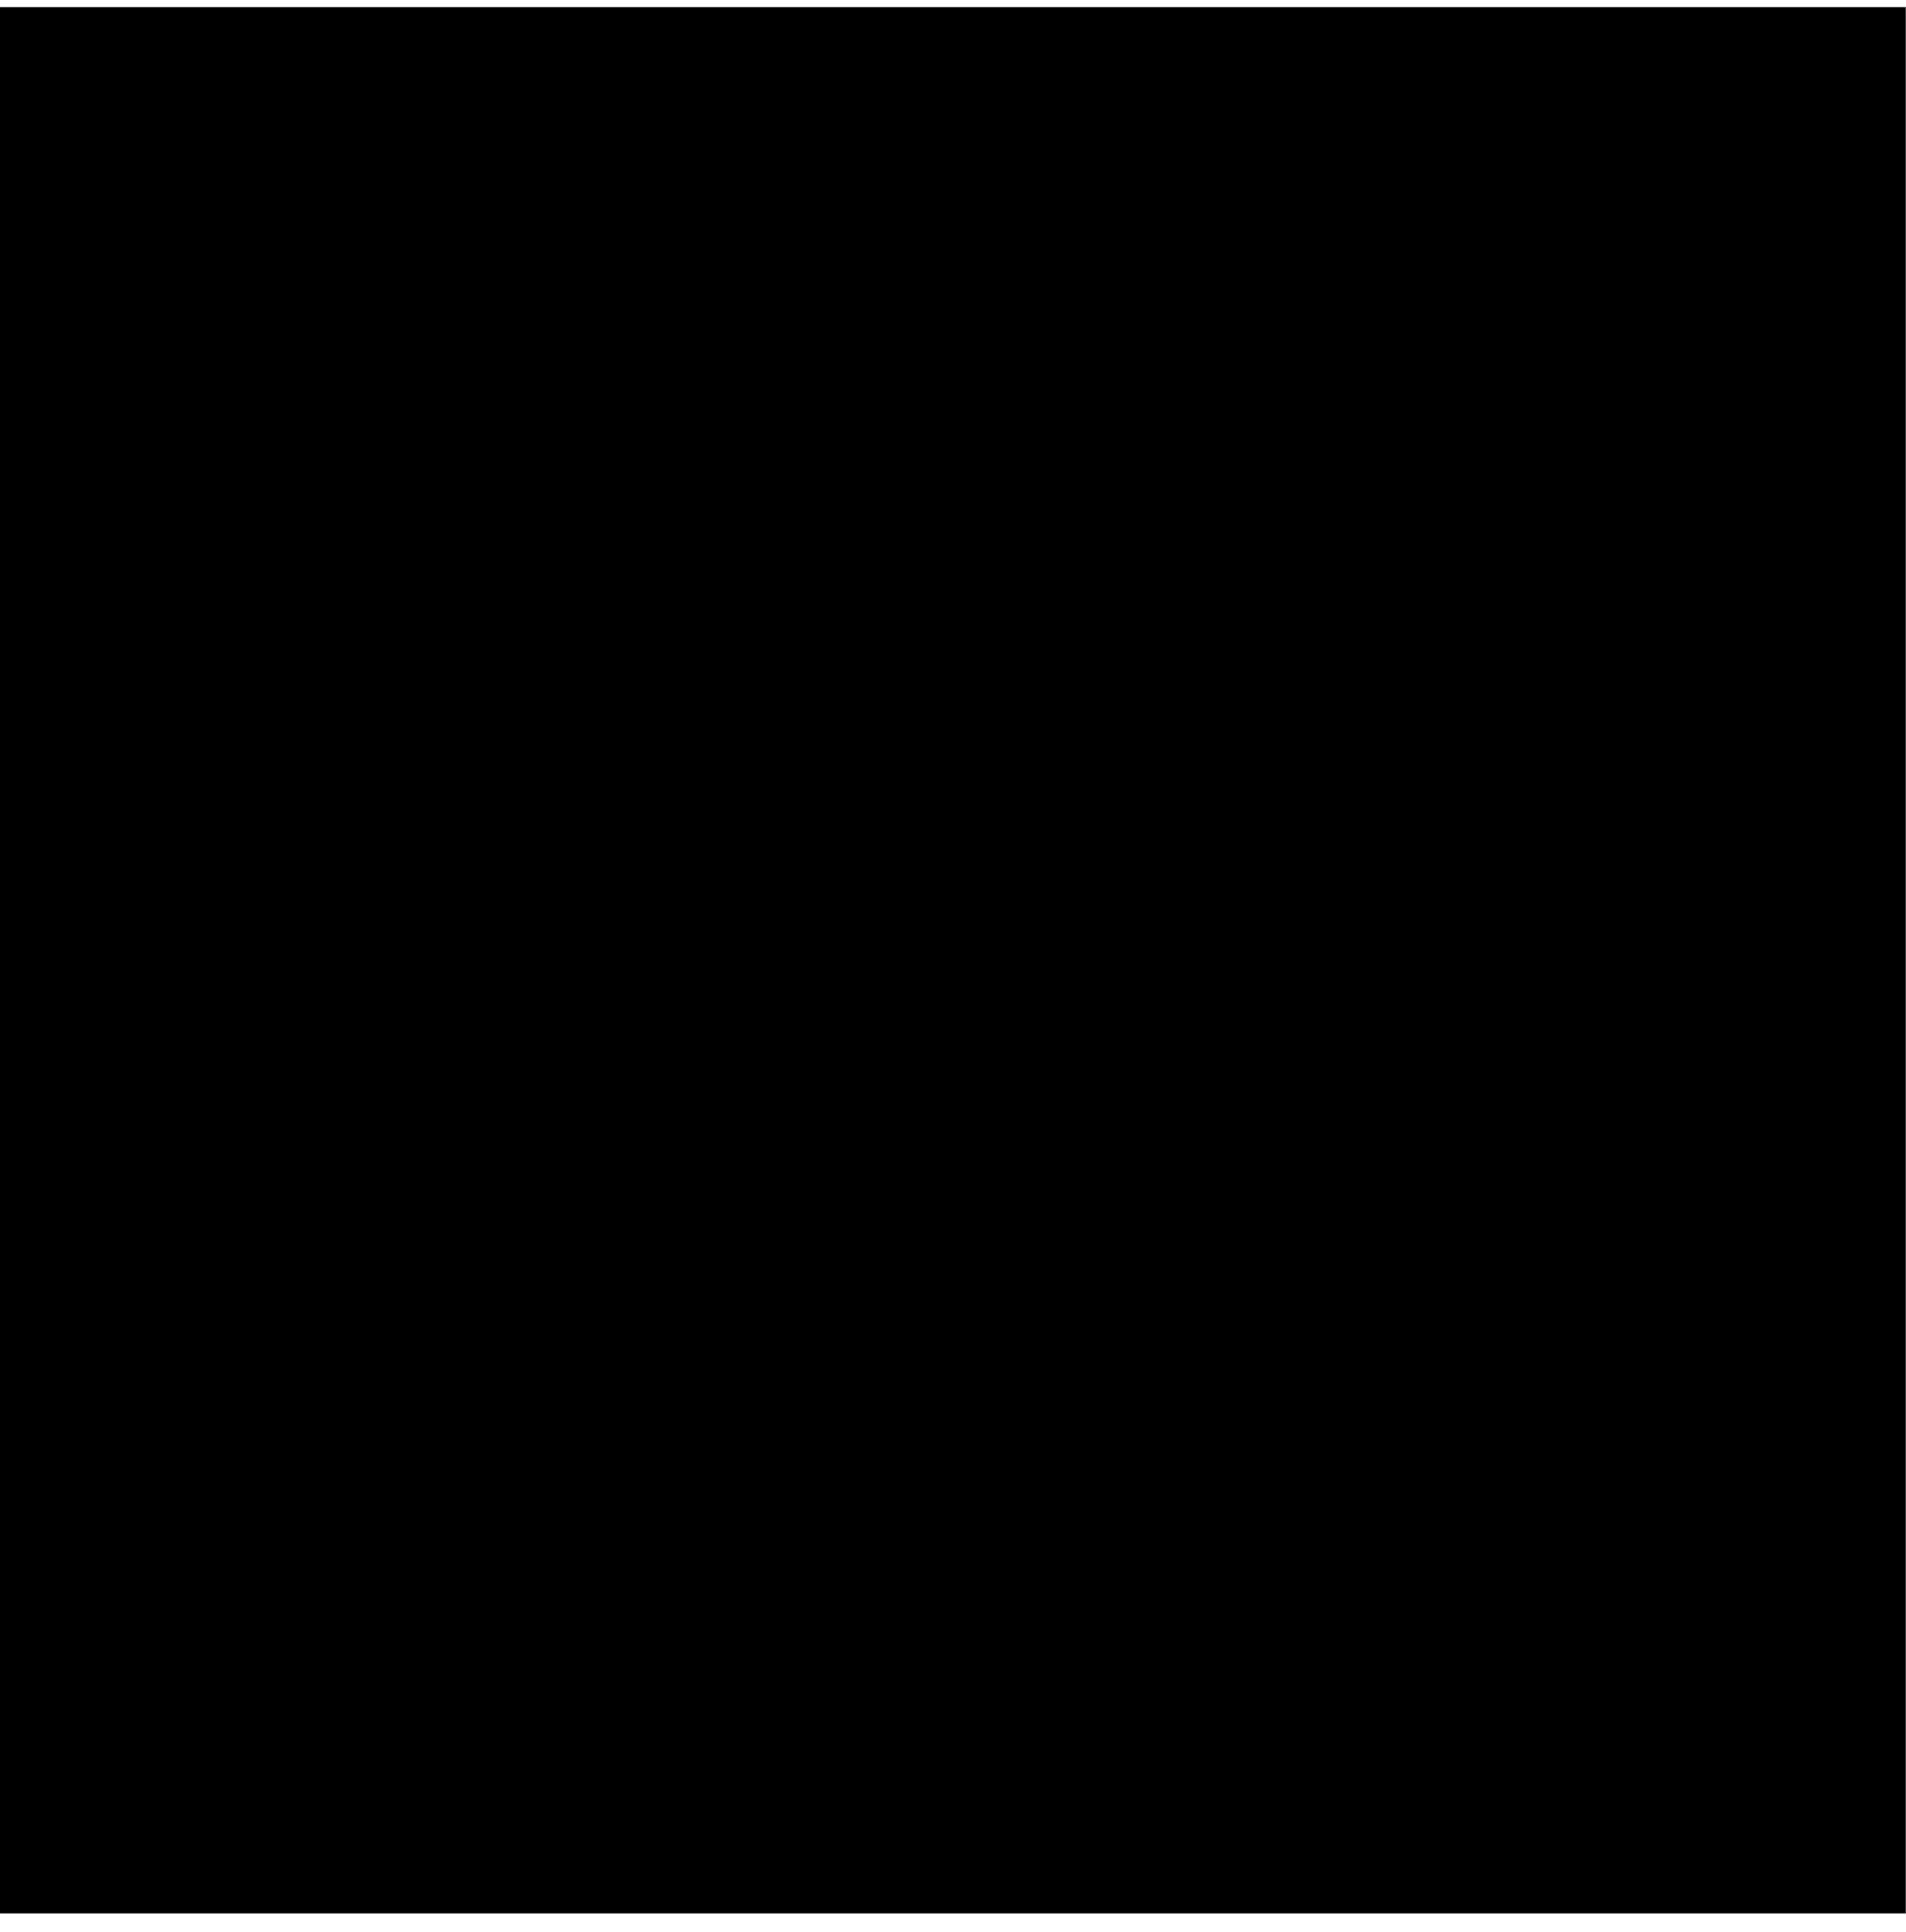
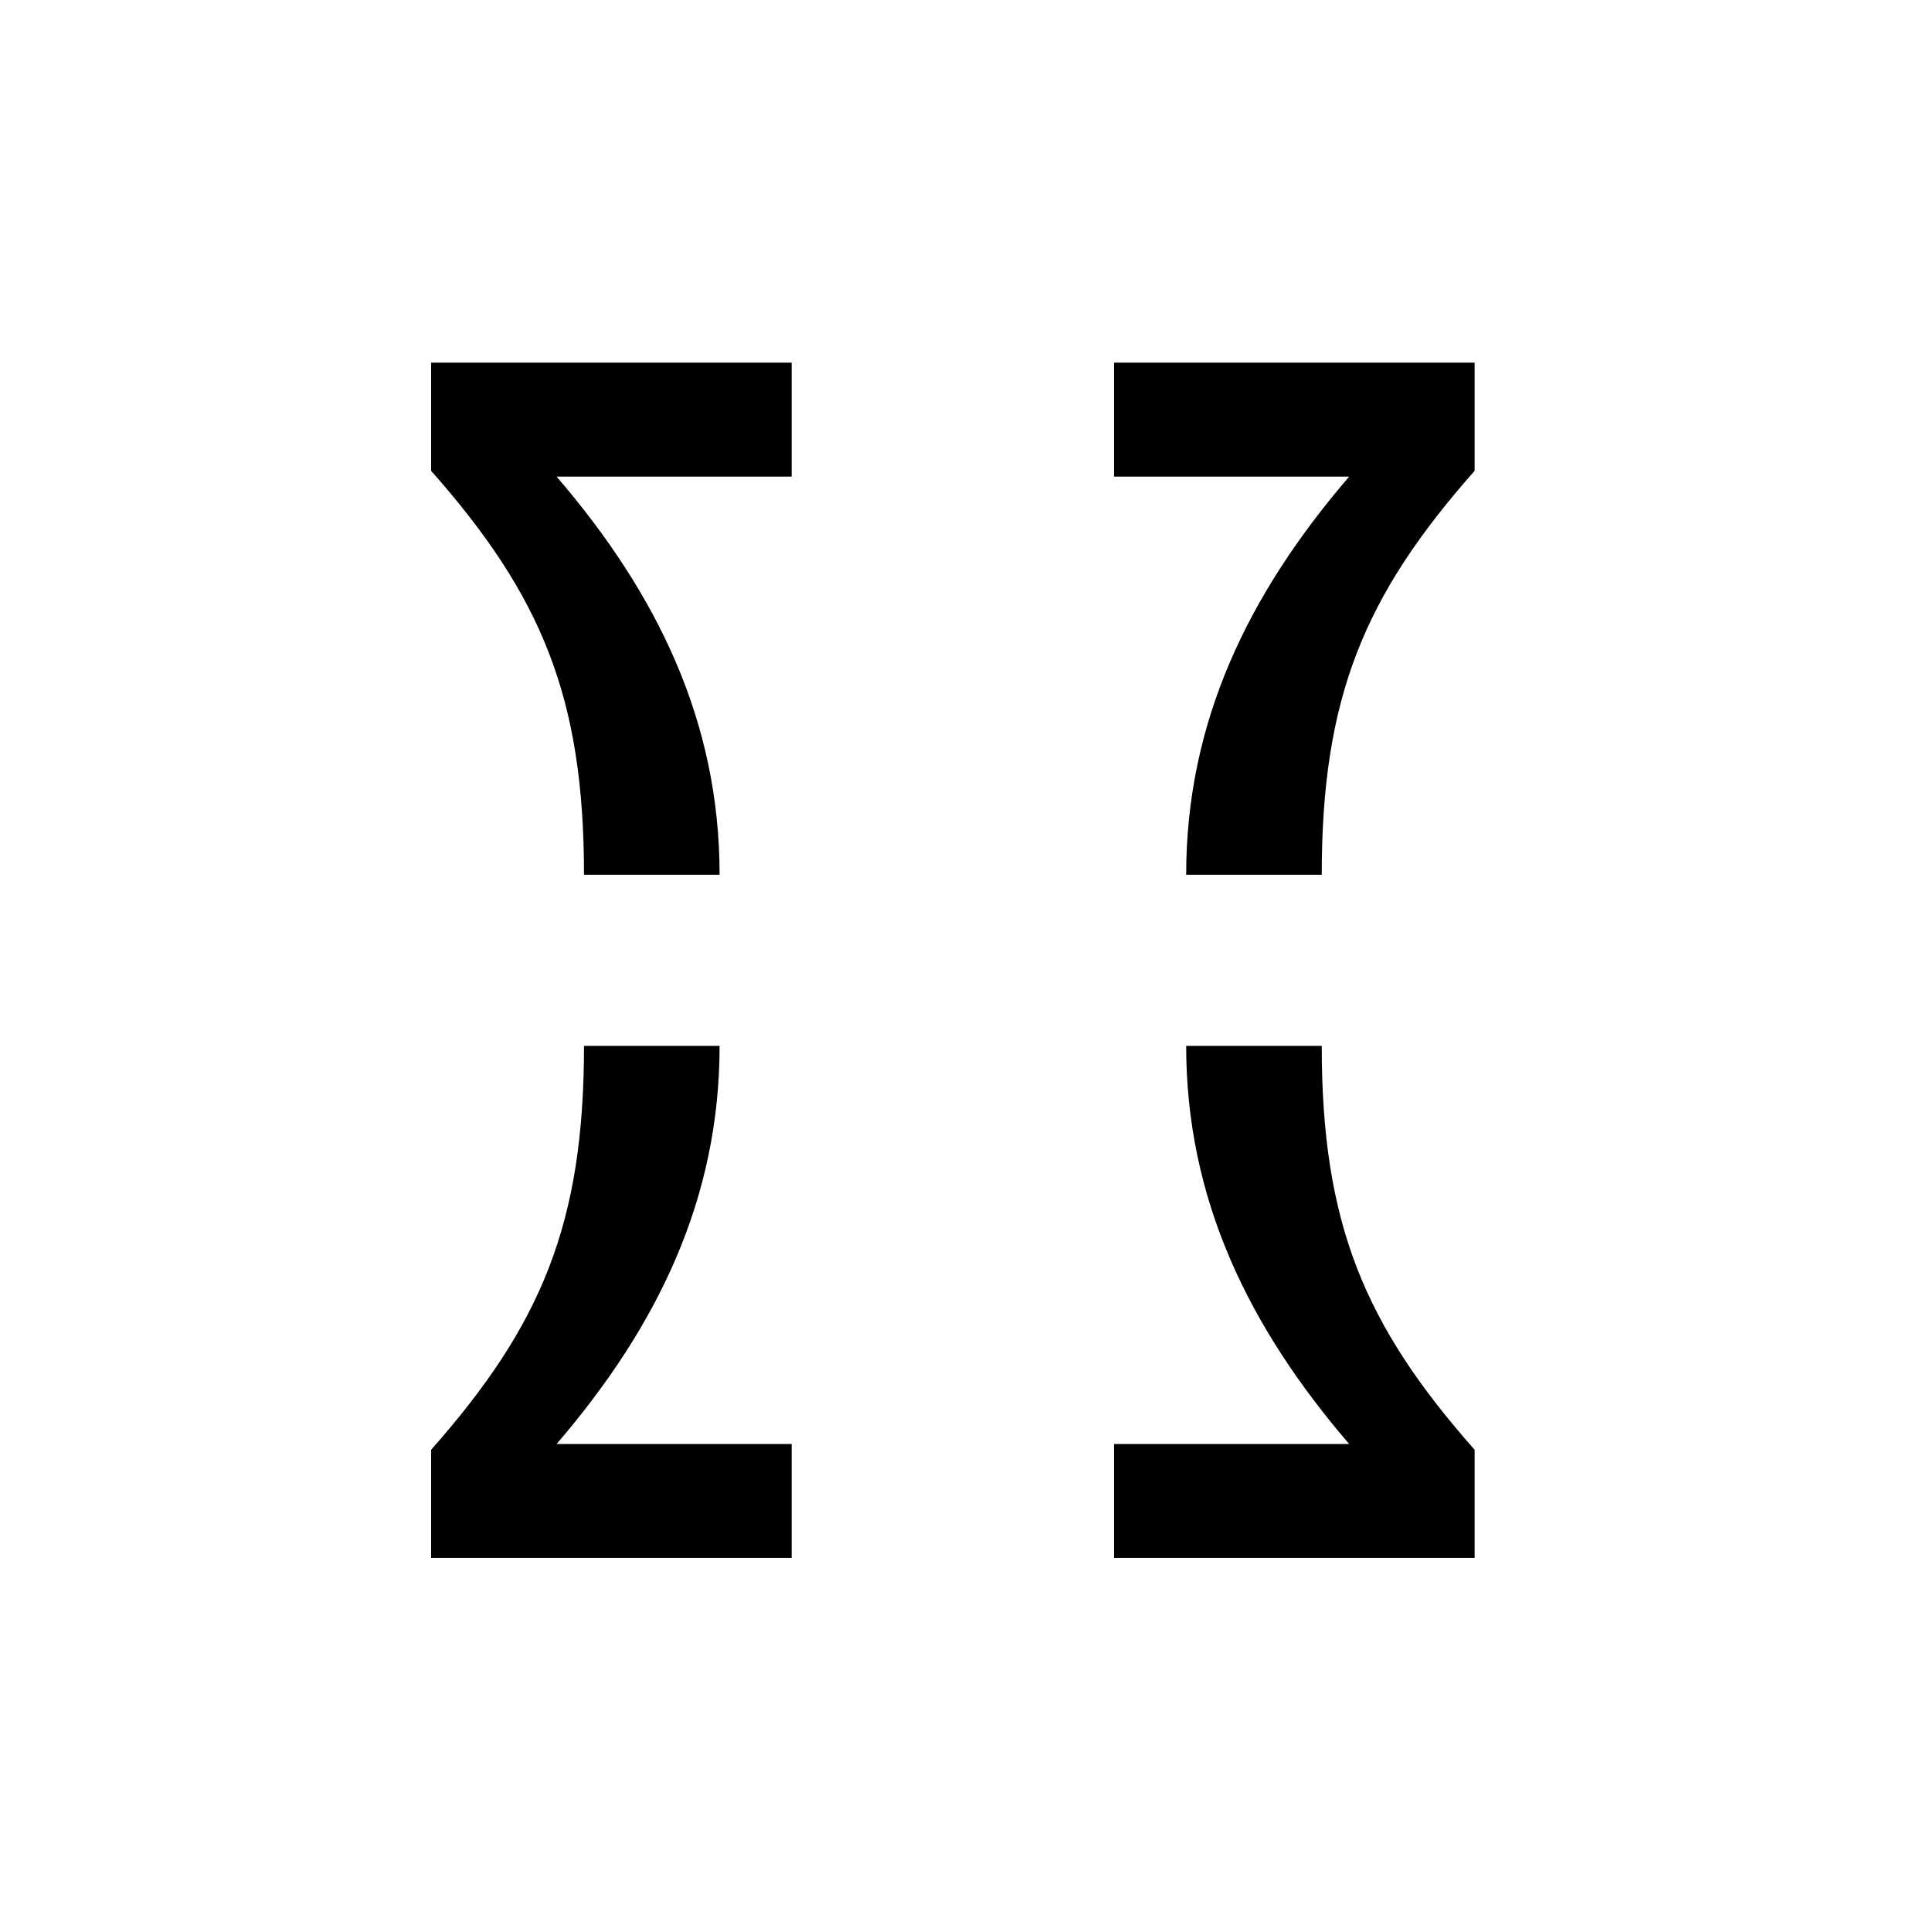
<svg xmlns="http://www.w3.org/2000/svg" viewBox="0 0 74 75" fill="currentColor">
-   <rect width="74" height="74" transform="translate(0 0.27832)" fill="currentColor" />
  <path d="M27.942 40.599C27.942 46.535 25.534 51.491 21.613 56.055H30.741L30.741 60.479H16.741V56.279C21.026 51.435 22.677 47.487 22.677 40.599L27.942 40.599Z" fill="currentColor" />
  <path d="M46.059 40.599C46.059 46.535 48.467 51.491 52.387 56.055H43.259V60.479H57.259V56.279C52.975 51.435 51.323 47.487 51.323 40.599H46.059Z" fill="currentColor" />
  <path d="M27.942 33.958C27.942 28.022 25.534 23.066 21.613 18.502L30.741 18.502V14.078L16.741 14.078V18.278C21.026 23.122 22.677 27.07 22.677 33.958L27.942 33.958Z" fill="currentColor" />
  <path d="M46.059 33.958C46.059 28.022 48.467 23.066 52.387 18.502L43.259 18.502L43.259 14.078L57.259 14.078V18.278C52.975 23.122 51.323 27.07 51.323 33.958H46.059Z" fill="currentColor" />
</svg>
